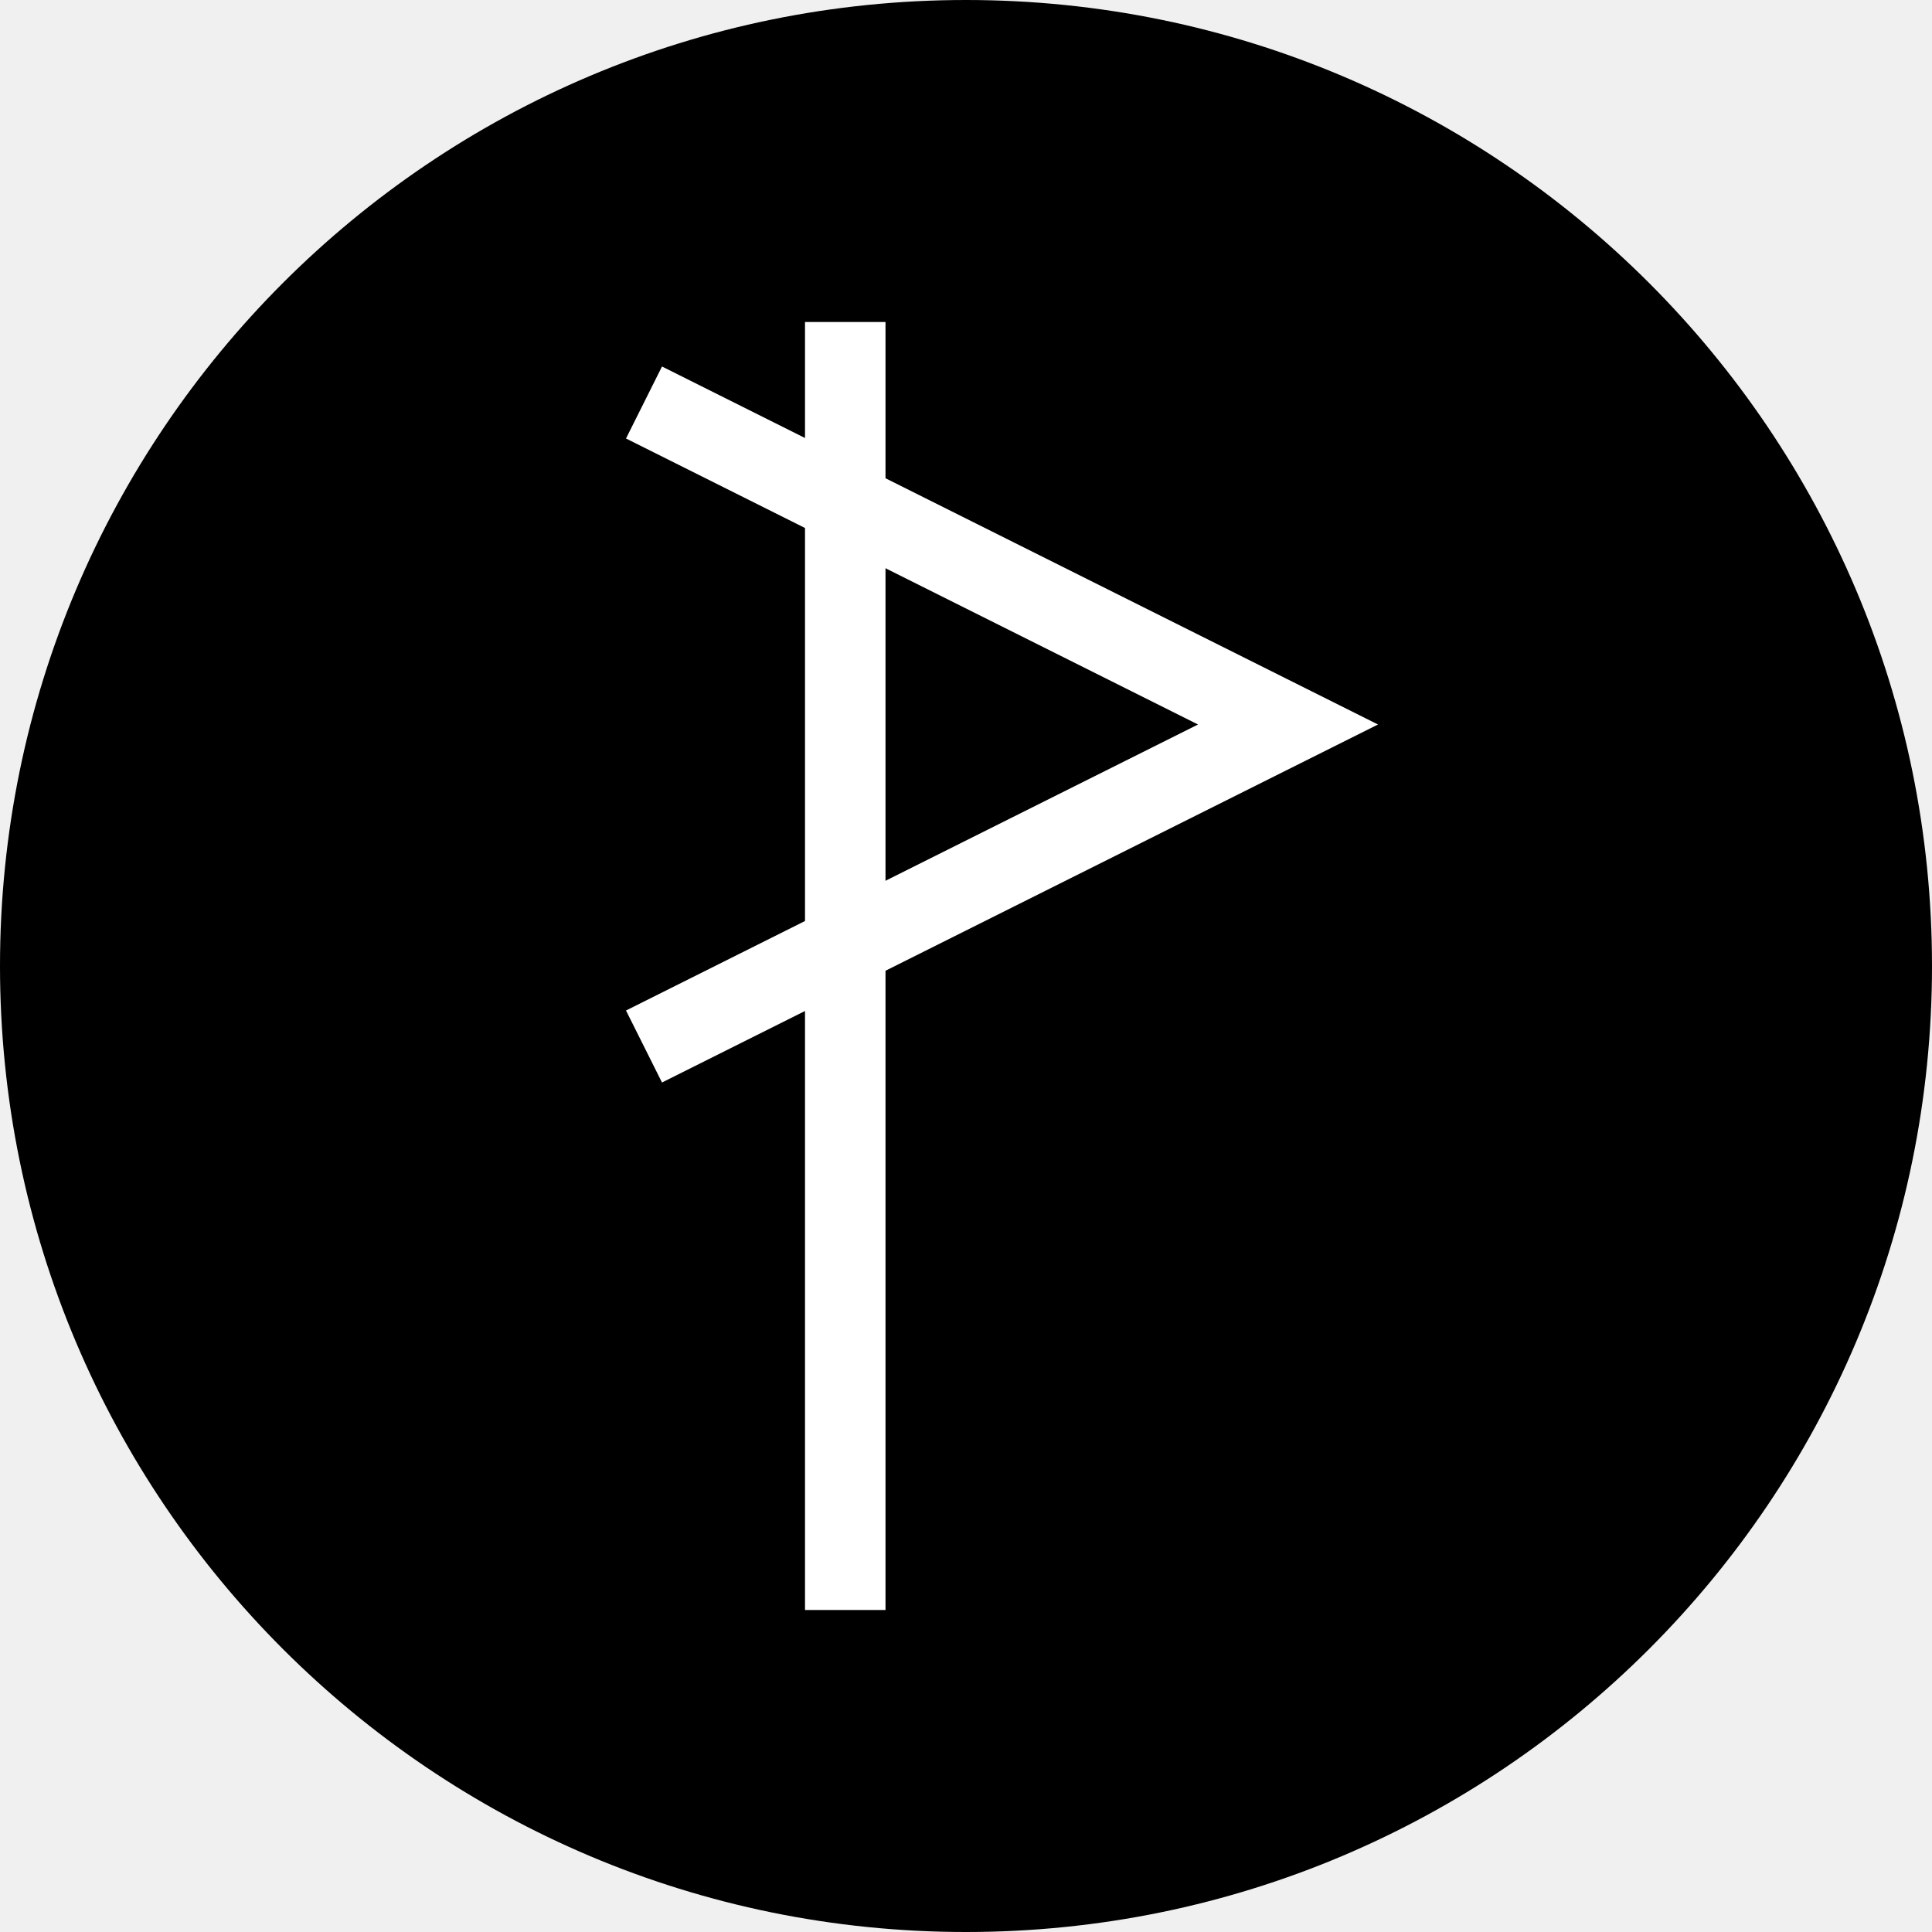
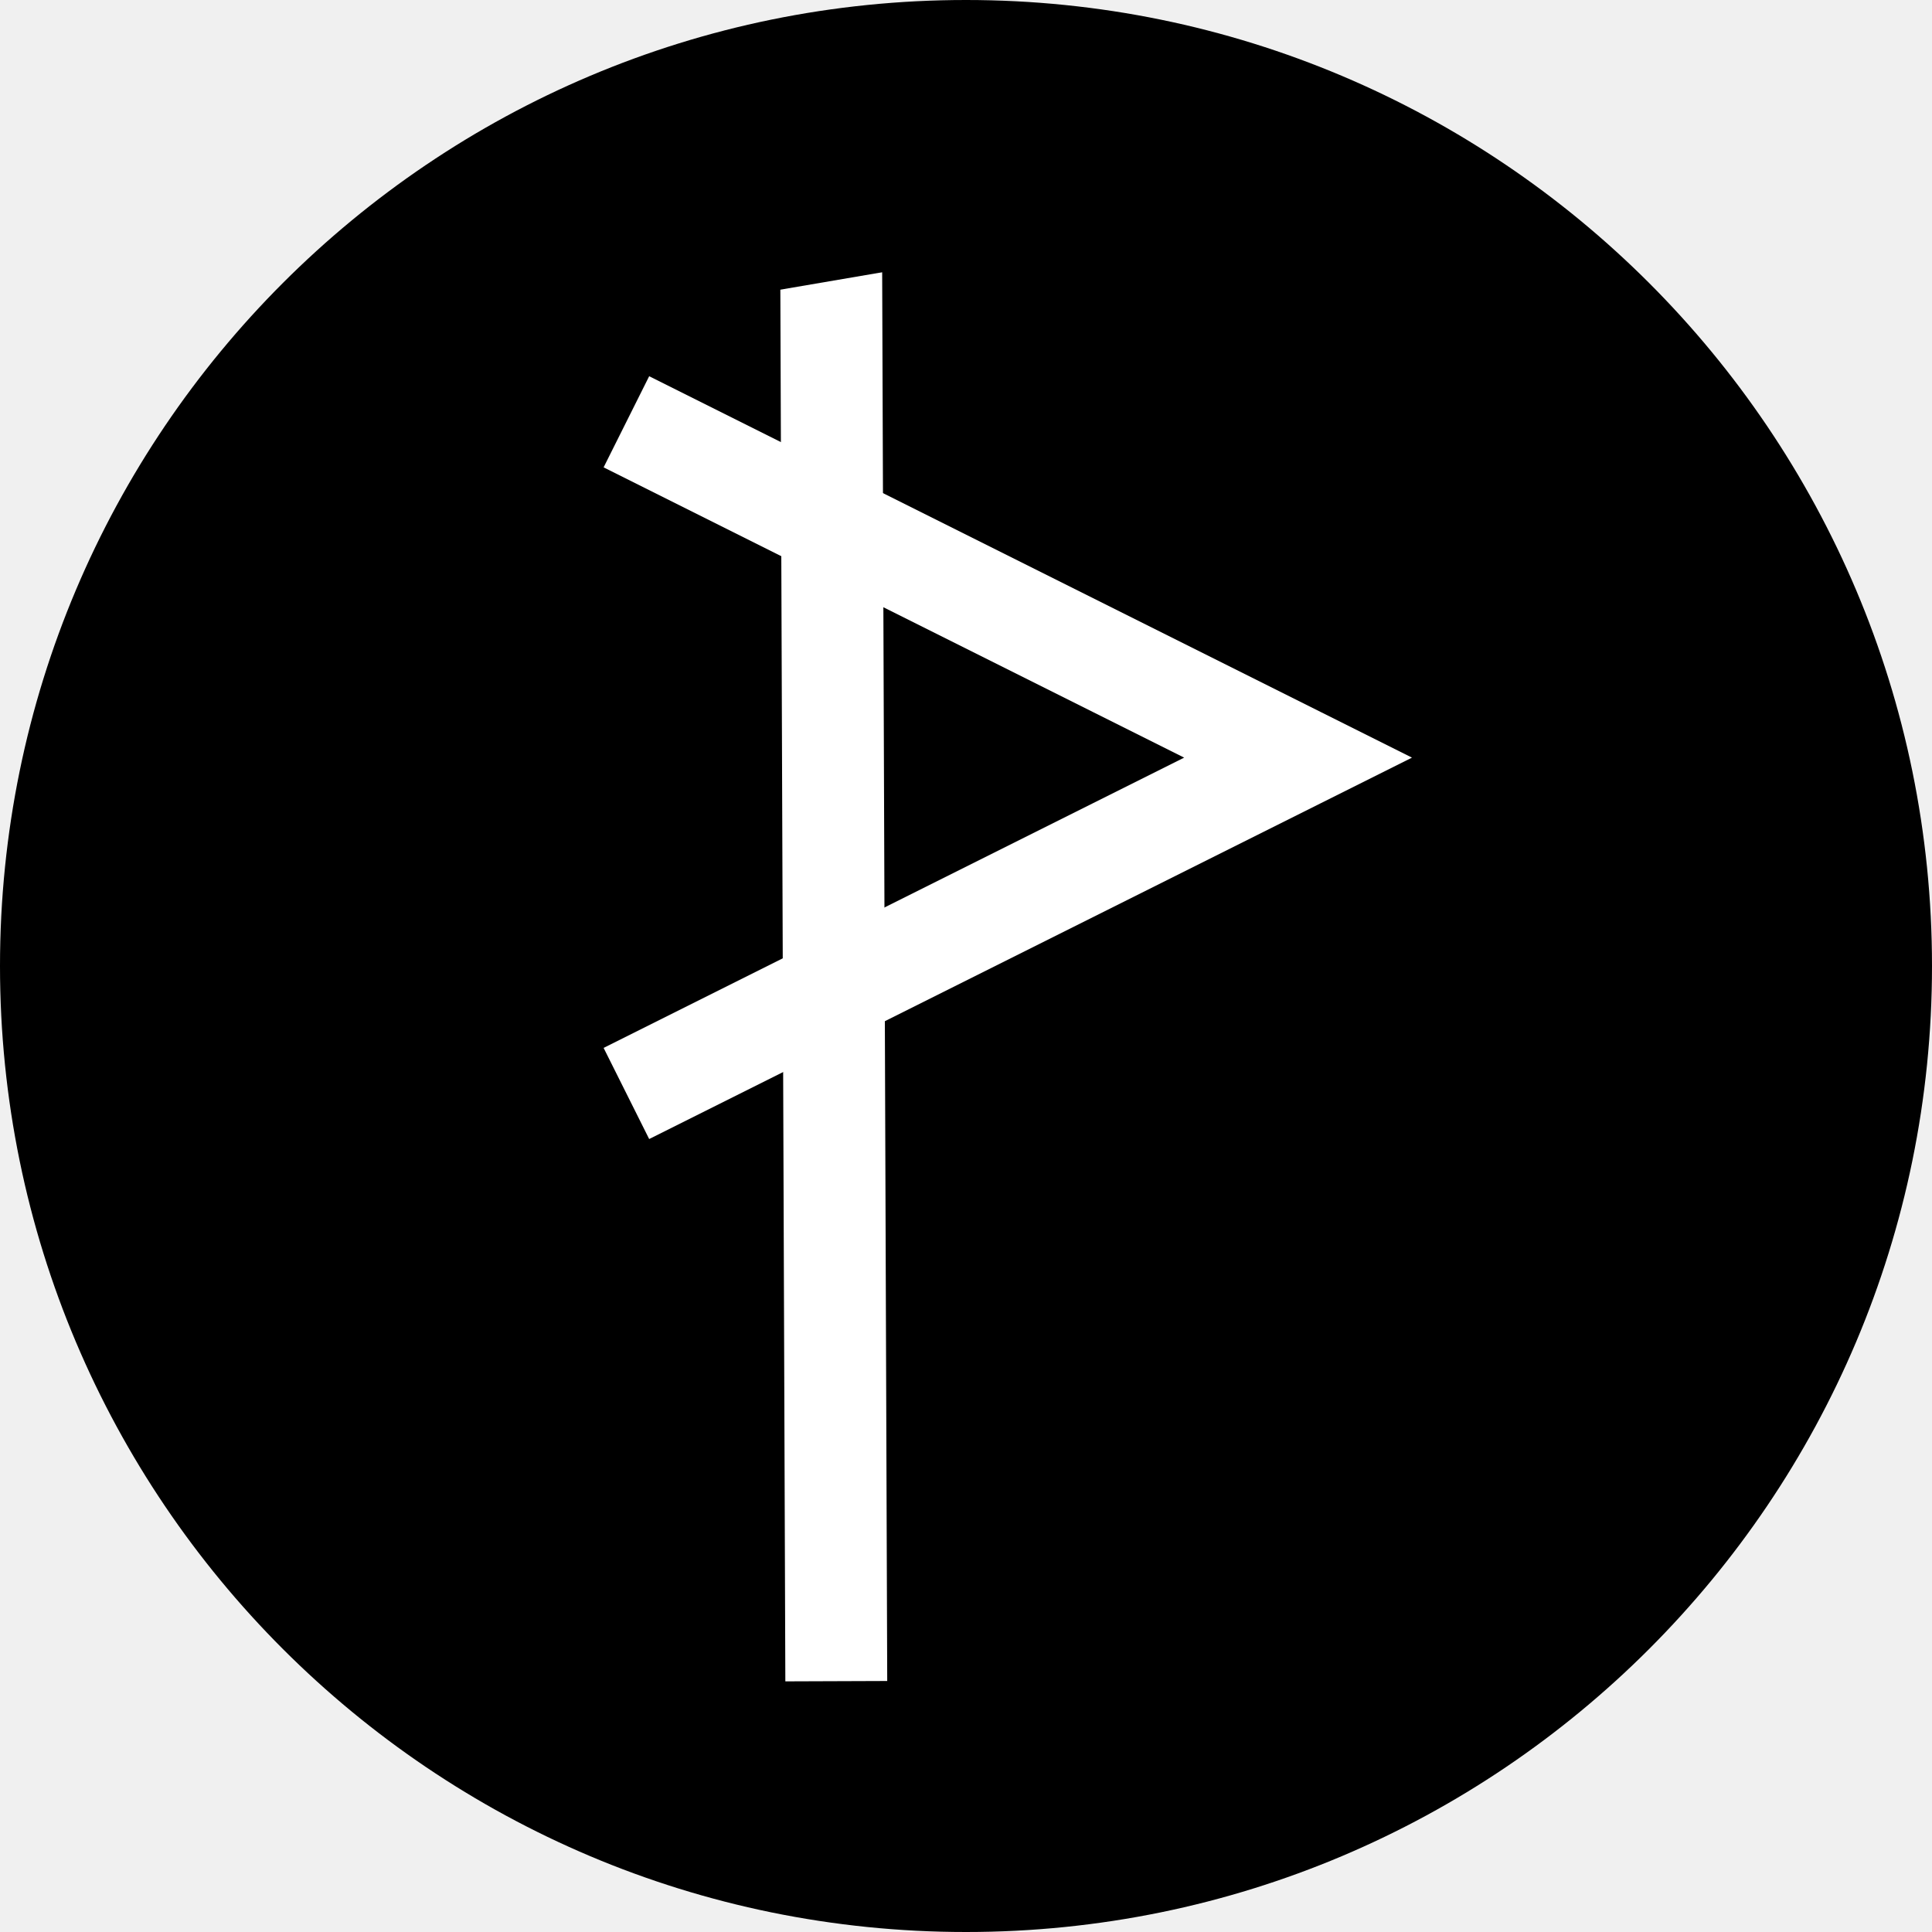
- <svg xmlns="http://www.w3.org/2000/svg" width="24" height="24" viewBox="0 0 24 24" fill="none">
-   <circle cx="12" cy="12" r="12" fill="black" />
-   <path d="M10.5 4V20" stroke="white" />
-   <path d="M8 5L16 9L8 13" stroke="white" />
+ <svg xmlns="http://www.w3.org/2000/svg" width="256" height="256" viewBox="0 0 256 256" fill="none">
+   <circle cx="128" cy="128" r="128" fill="black" />
+   <path d="M110.134 33.911L110.812 222.765" stroke="white" stroke-width="13.5" />
+   <path d="M83 55.89L172 100.39L83 144.89" stroke="white" stroke-width="13.5" />
+   <rect x="93.589" y="15.131" width="42.329" height="24.572" transform="rotate(-9.69891 93.5892 15.1312)" fill="black" />
</svg>
